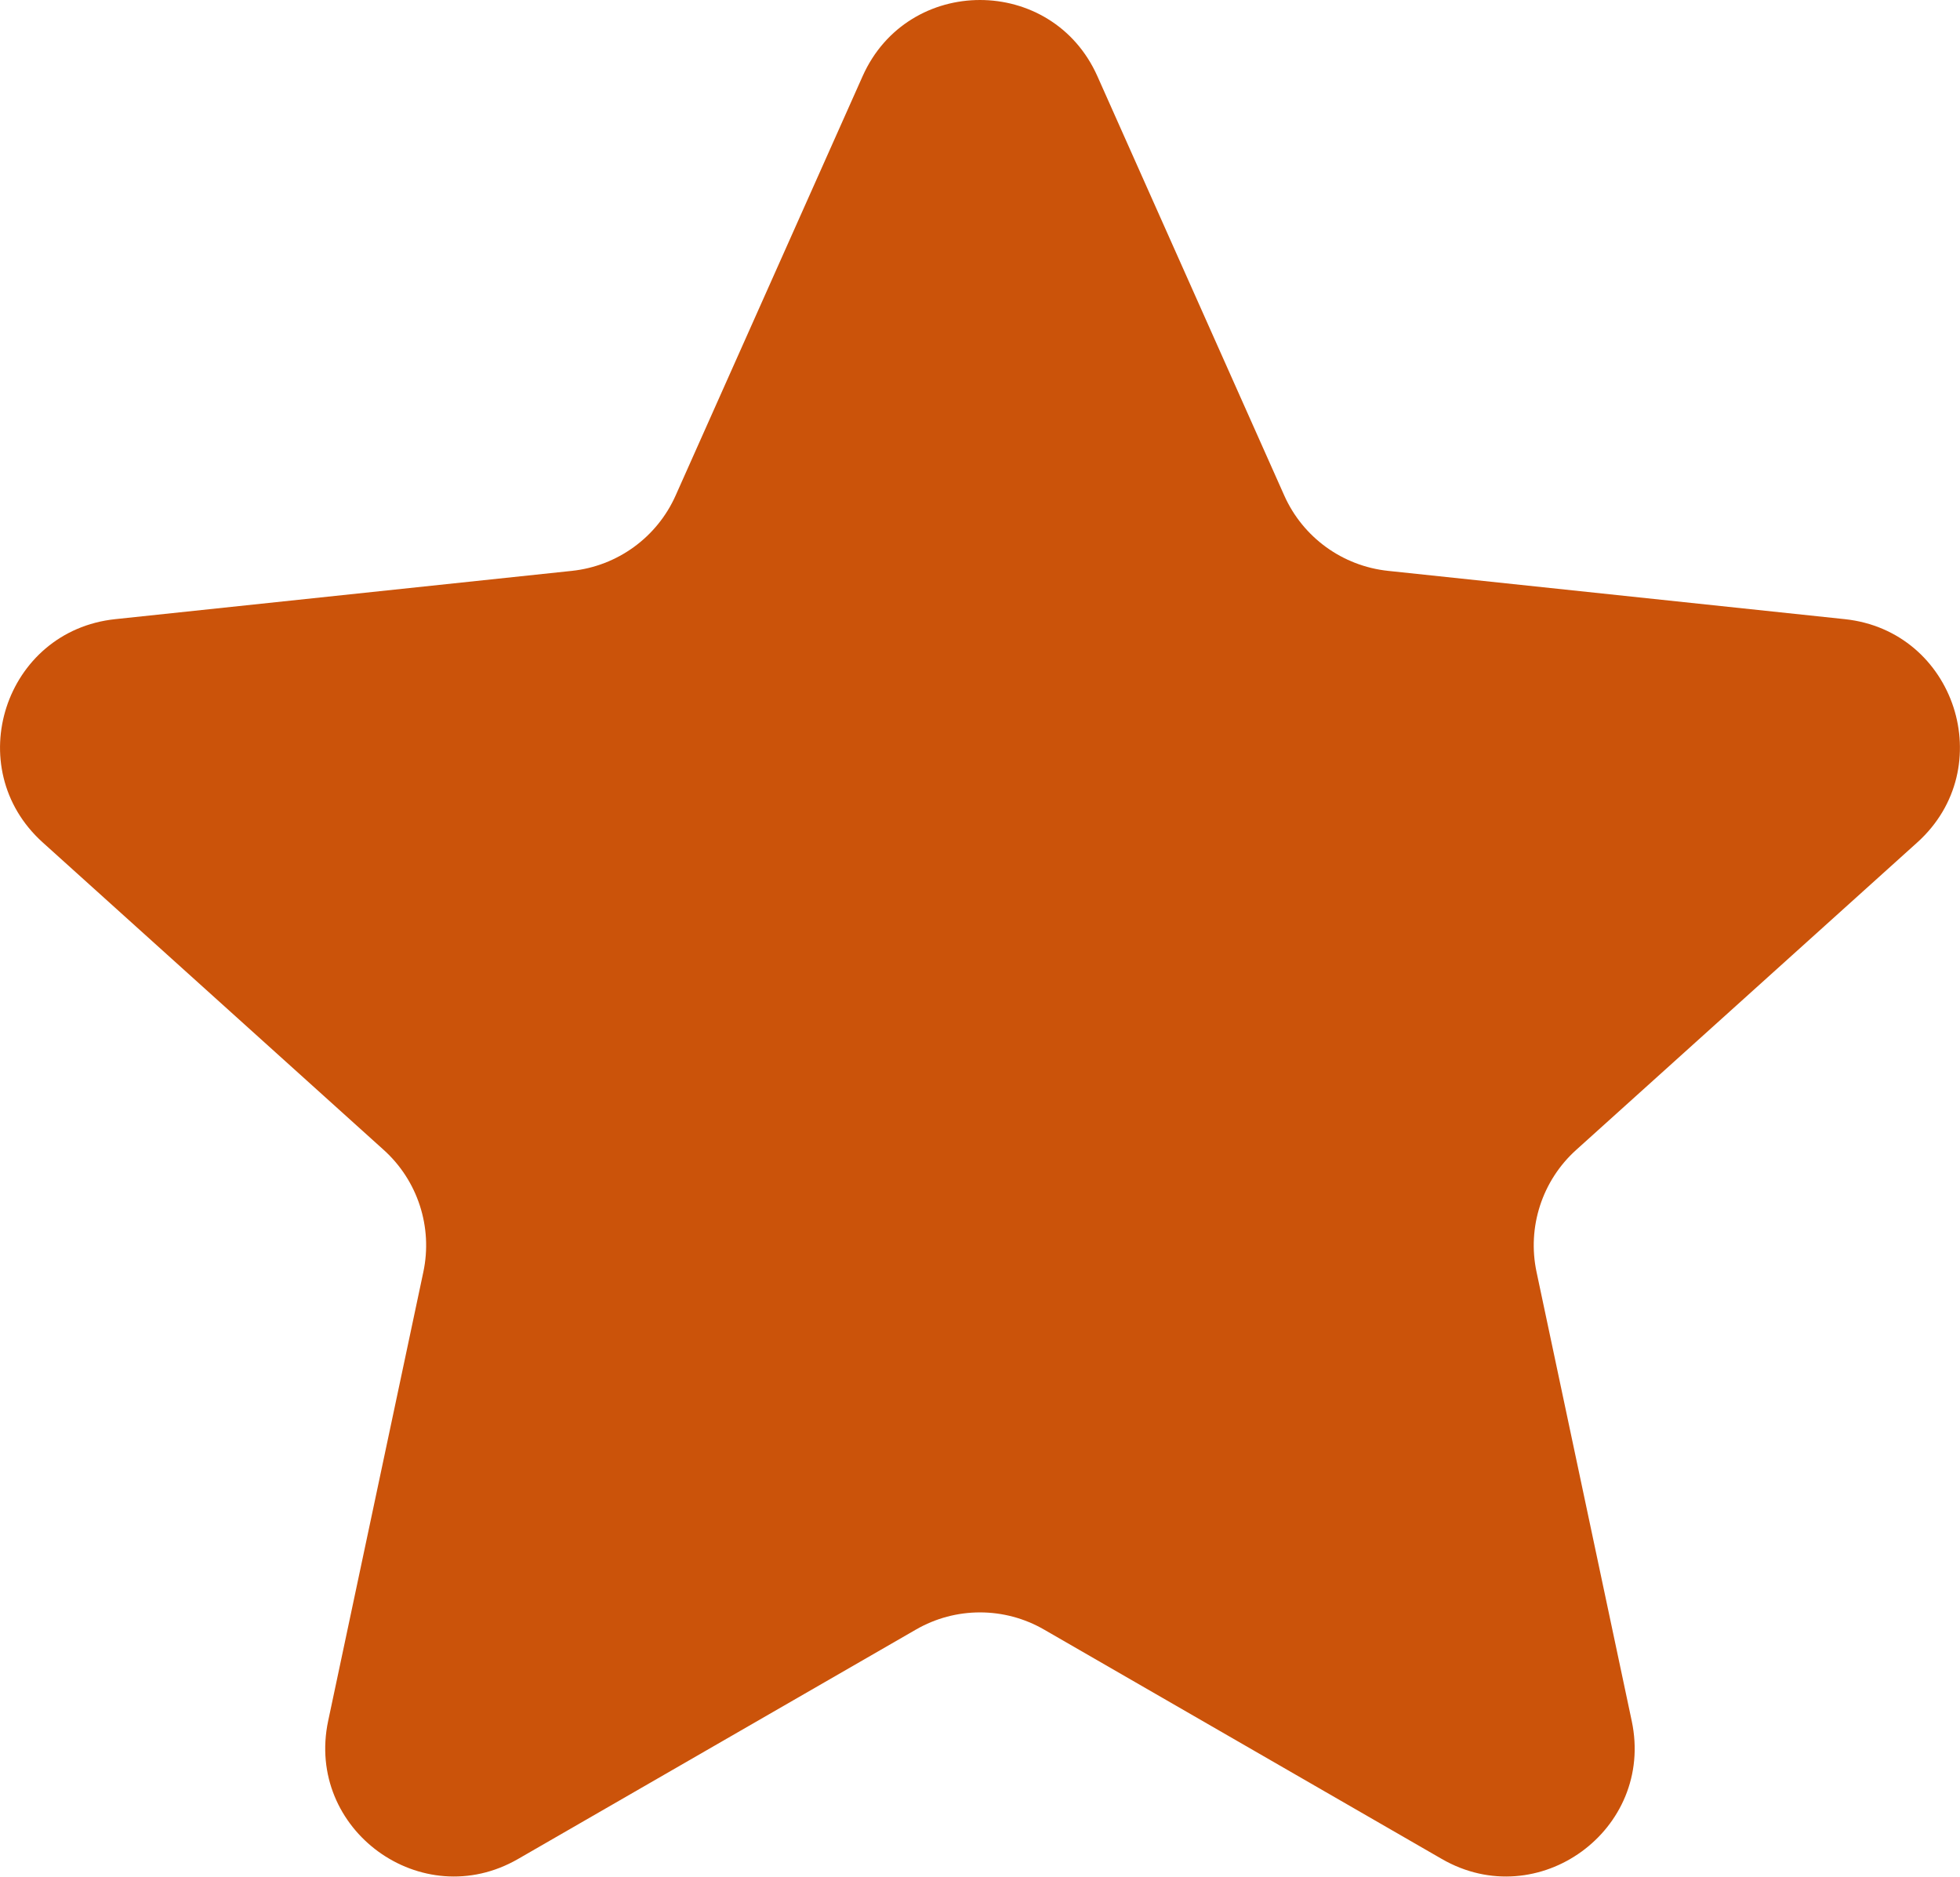
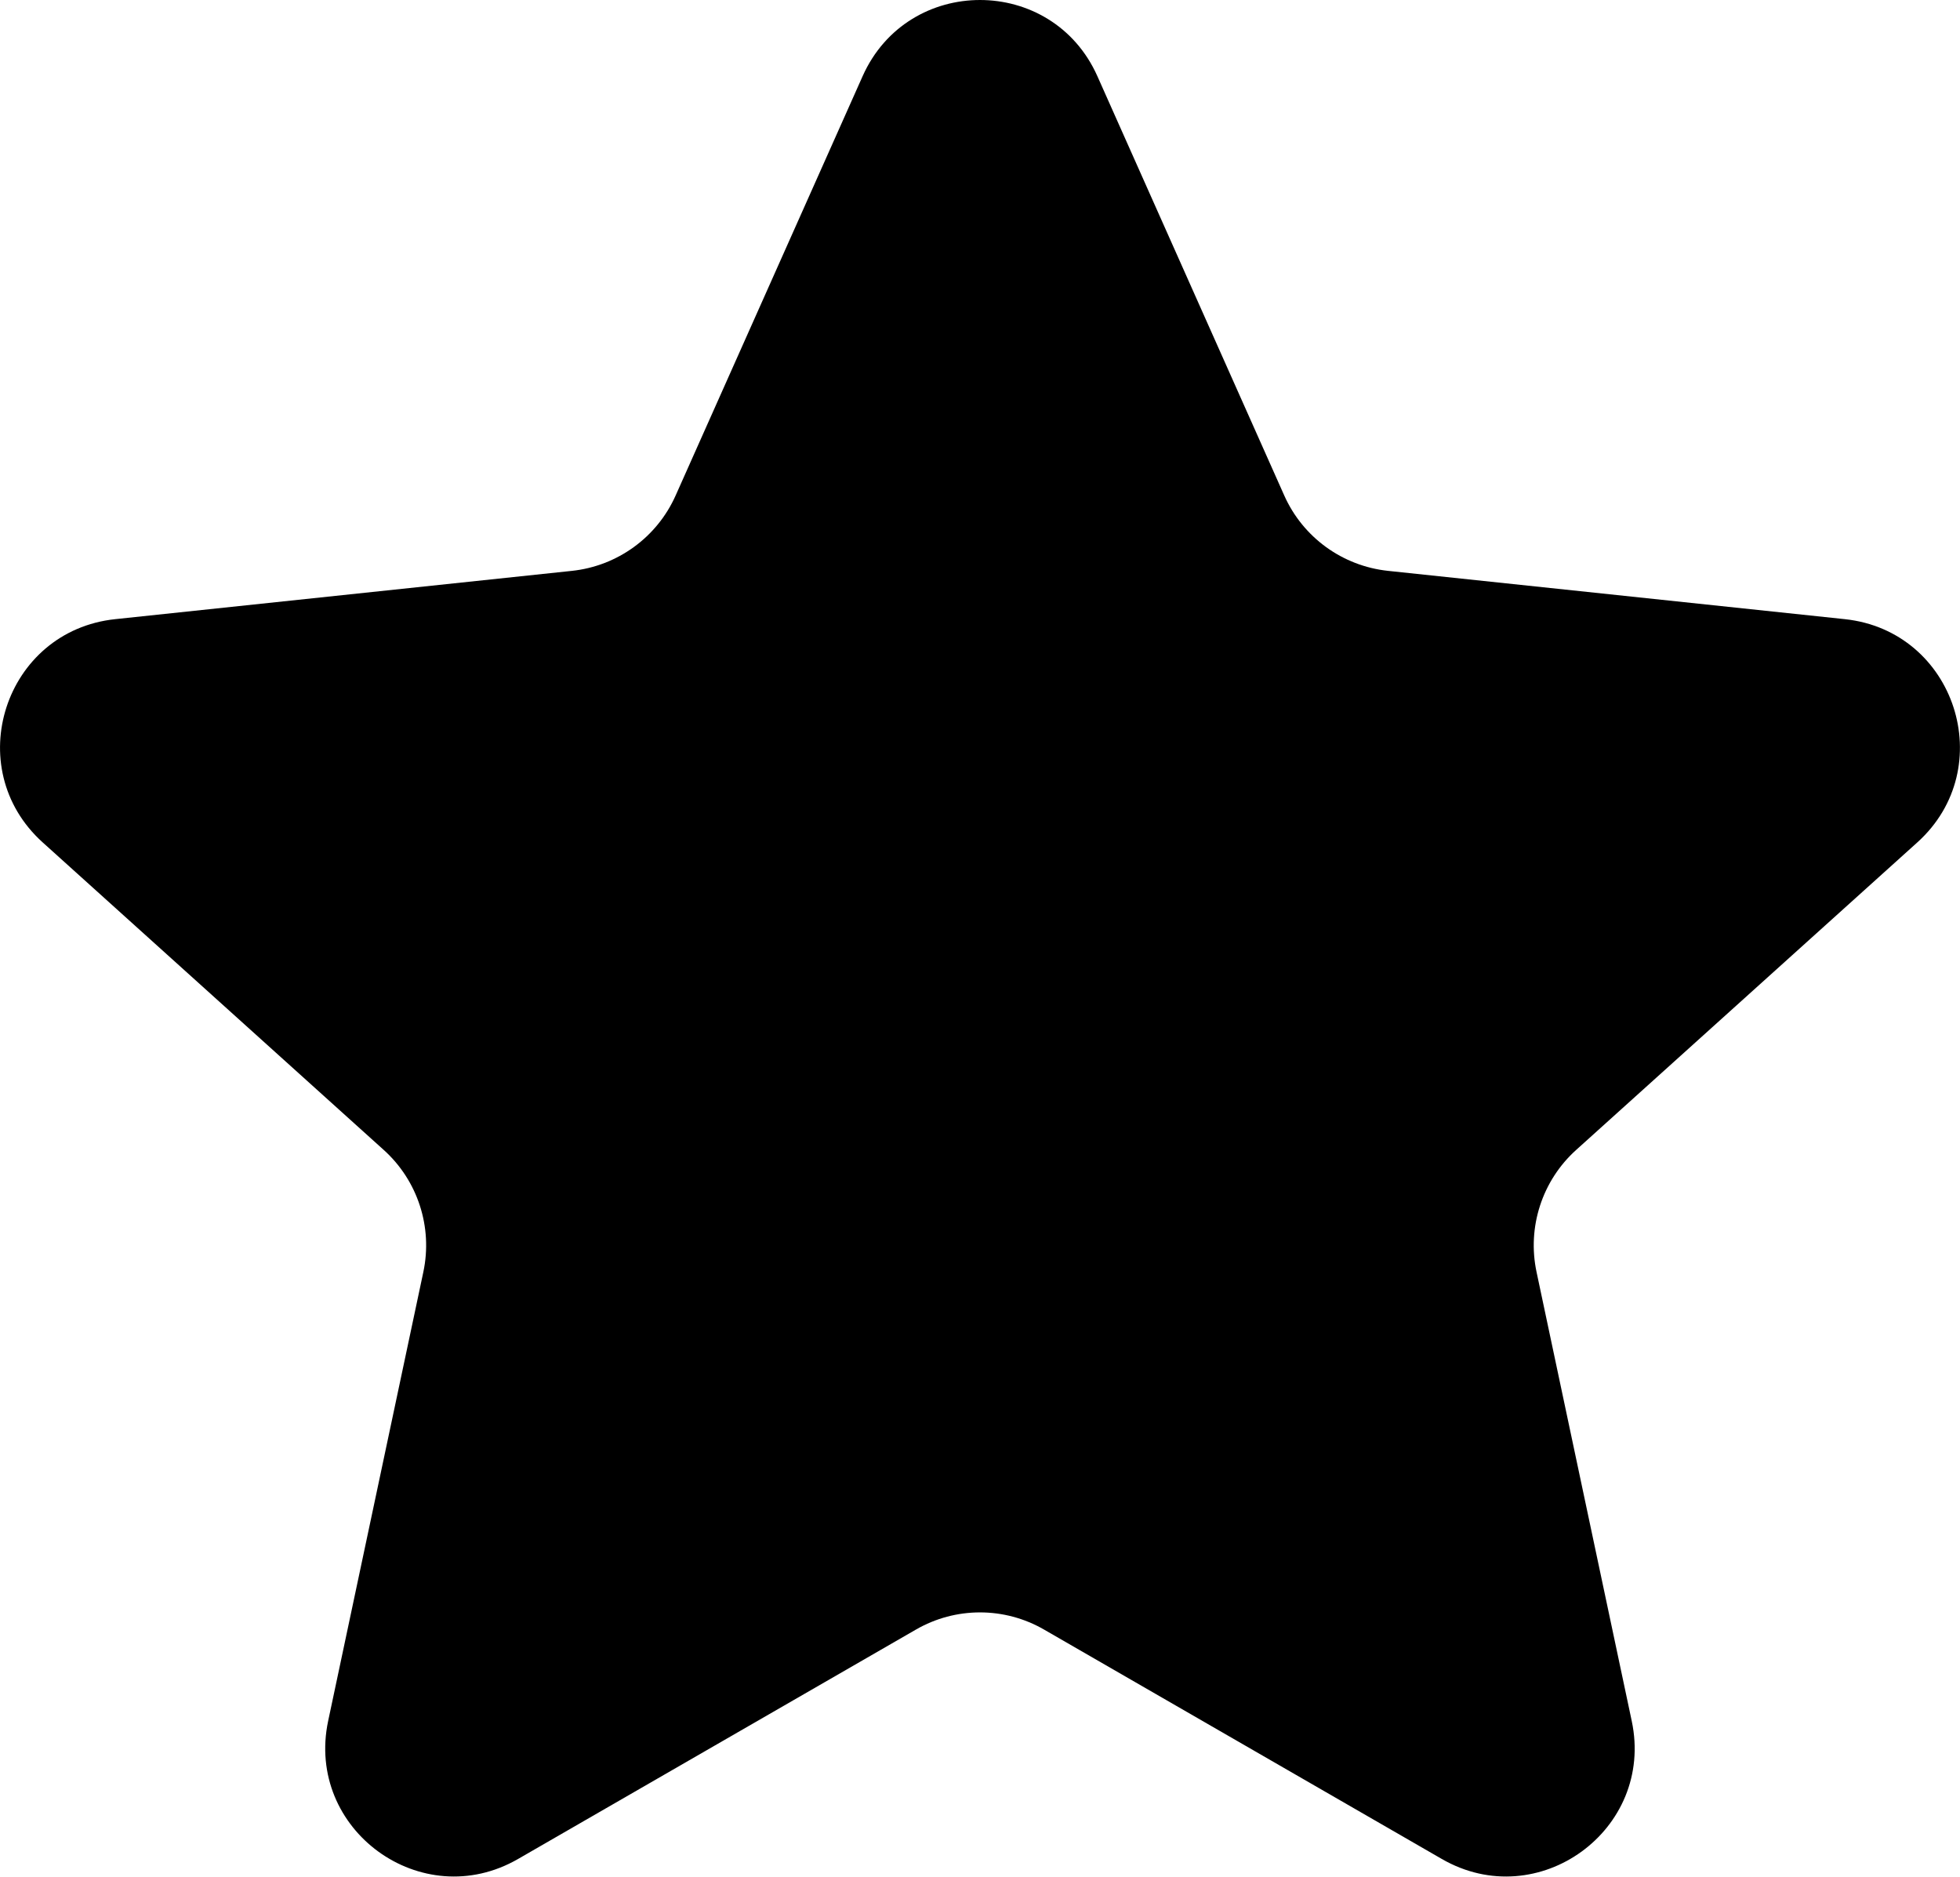
<svg xmlns="http://www.w3.org/2000/svg" preserveAspectRatio="none" overflow="visible" style="display: block;" width="17.13" height="16.399" viewBox="0 0 17.13 16.399" fill="none">
-   <path d="M16.757 7.362C17.479 6.711 17.089 5.513 16.123 5.411L12.132 4.989C11.733 4.947 11.387 4.696 11.224 4.33L9.591 0.666C9.195 -0.222 7.935 -0.222 7.539 0.666L5.905 4.33C5.742 4.696 5.396 4.947 4.998 4.989L1.007 5.411C0.04 5.513 -0.349 6.711 0.373 7.362L3.353 10.049C3.651 10.317 3.783 10.724 3.7 11.116L2.868 15.04C2.667 15.991 3.686 16.732 4.528 16.246L8.004 14.242C8.351 14.041 8.779 14.041 9.126 14.242L12.601 16.246C13.443 16.732 14.463 15.991 14.261 15.04L13.429 11.116C13.346 10.724 13.478 10.317 13.776 10.049L16.757 7.362Z" fill="#CB530A" />
+   <path d="M16.757 7.362C17.479 6.711 17.089 5.513 16.123 5.411L12.132 4.989C11.733 4.947 11.387 4.696 11.224 4.33L9.591 0.666C9.195 -0.222 7.935 -0.222 7.539 0.666L5.905 4.33C5.742 4.696 5.396 4.947 4.998 4.989L1.007 5.411C0.04 5.513 -0.349 6.711 0.373 7.362L3.353 10.049C3.651 10.317 3.783 10.724 3.7 11.116L2.868 15.04C2.667 15.991 3.686 16.732 4.528 16.246L8.004 14.242C8.351 14.041 8.779 14.041 9.126 14.242L12.601 16.246C13.443 16.732 14.463 15.991 14.261 15.04L13.429 11.116C13.346 10.724 13.478 10.317 13.776 10.049L16.757 7.362Z" fill="currentColor" />
</svg>
